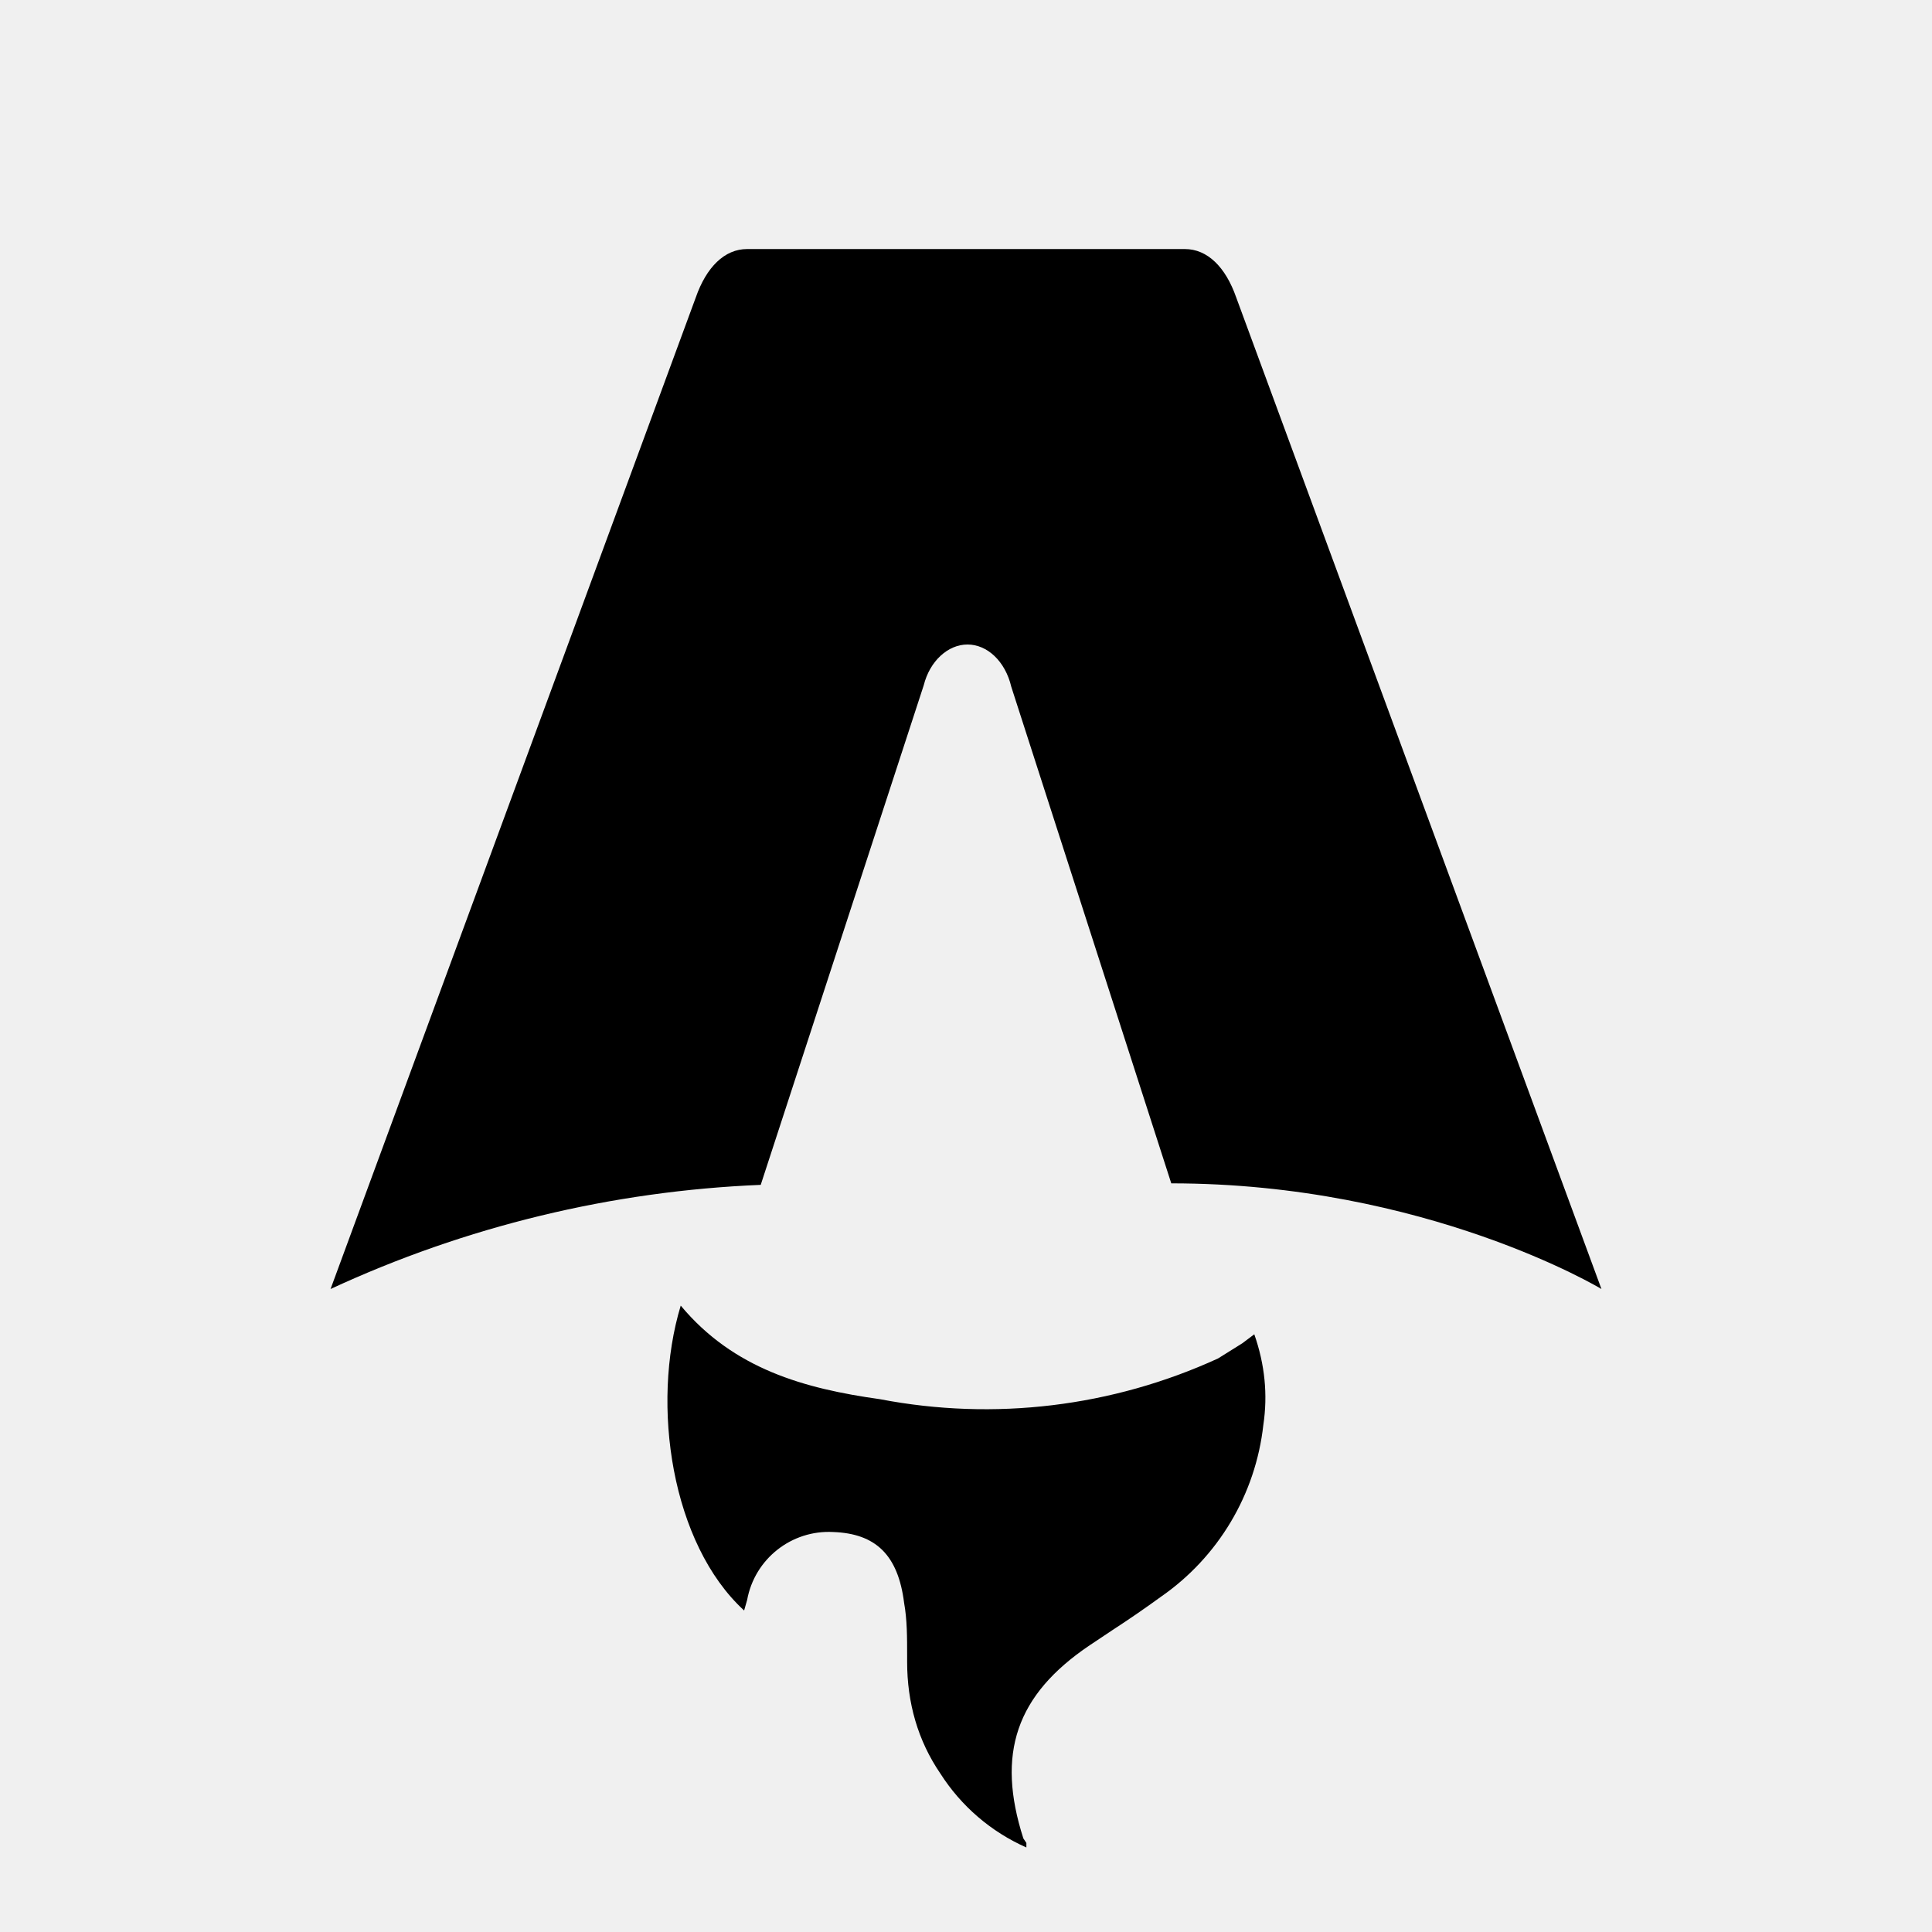
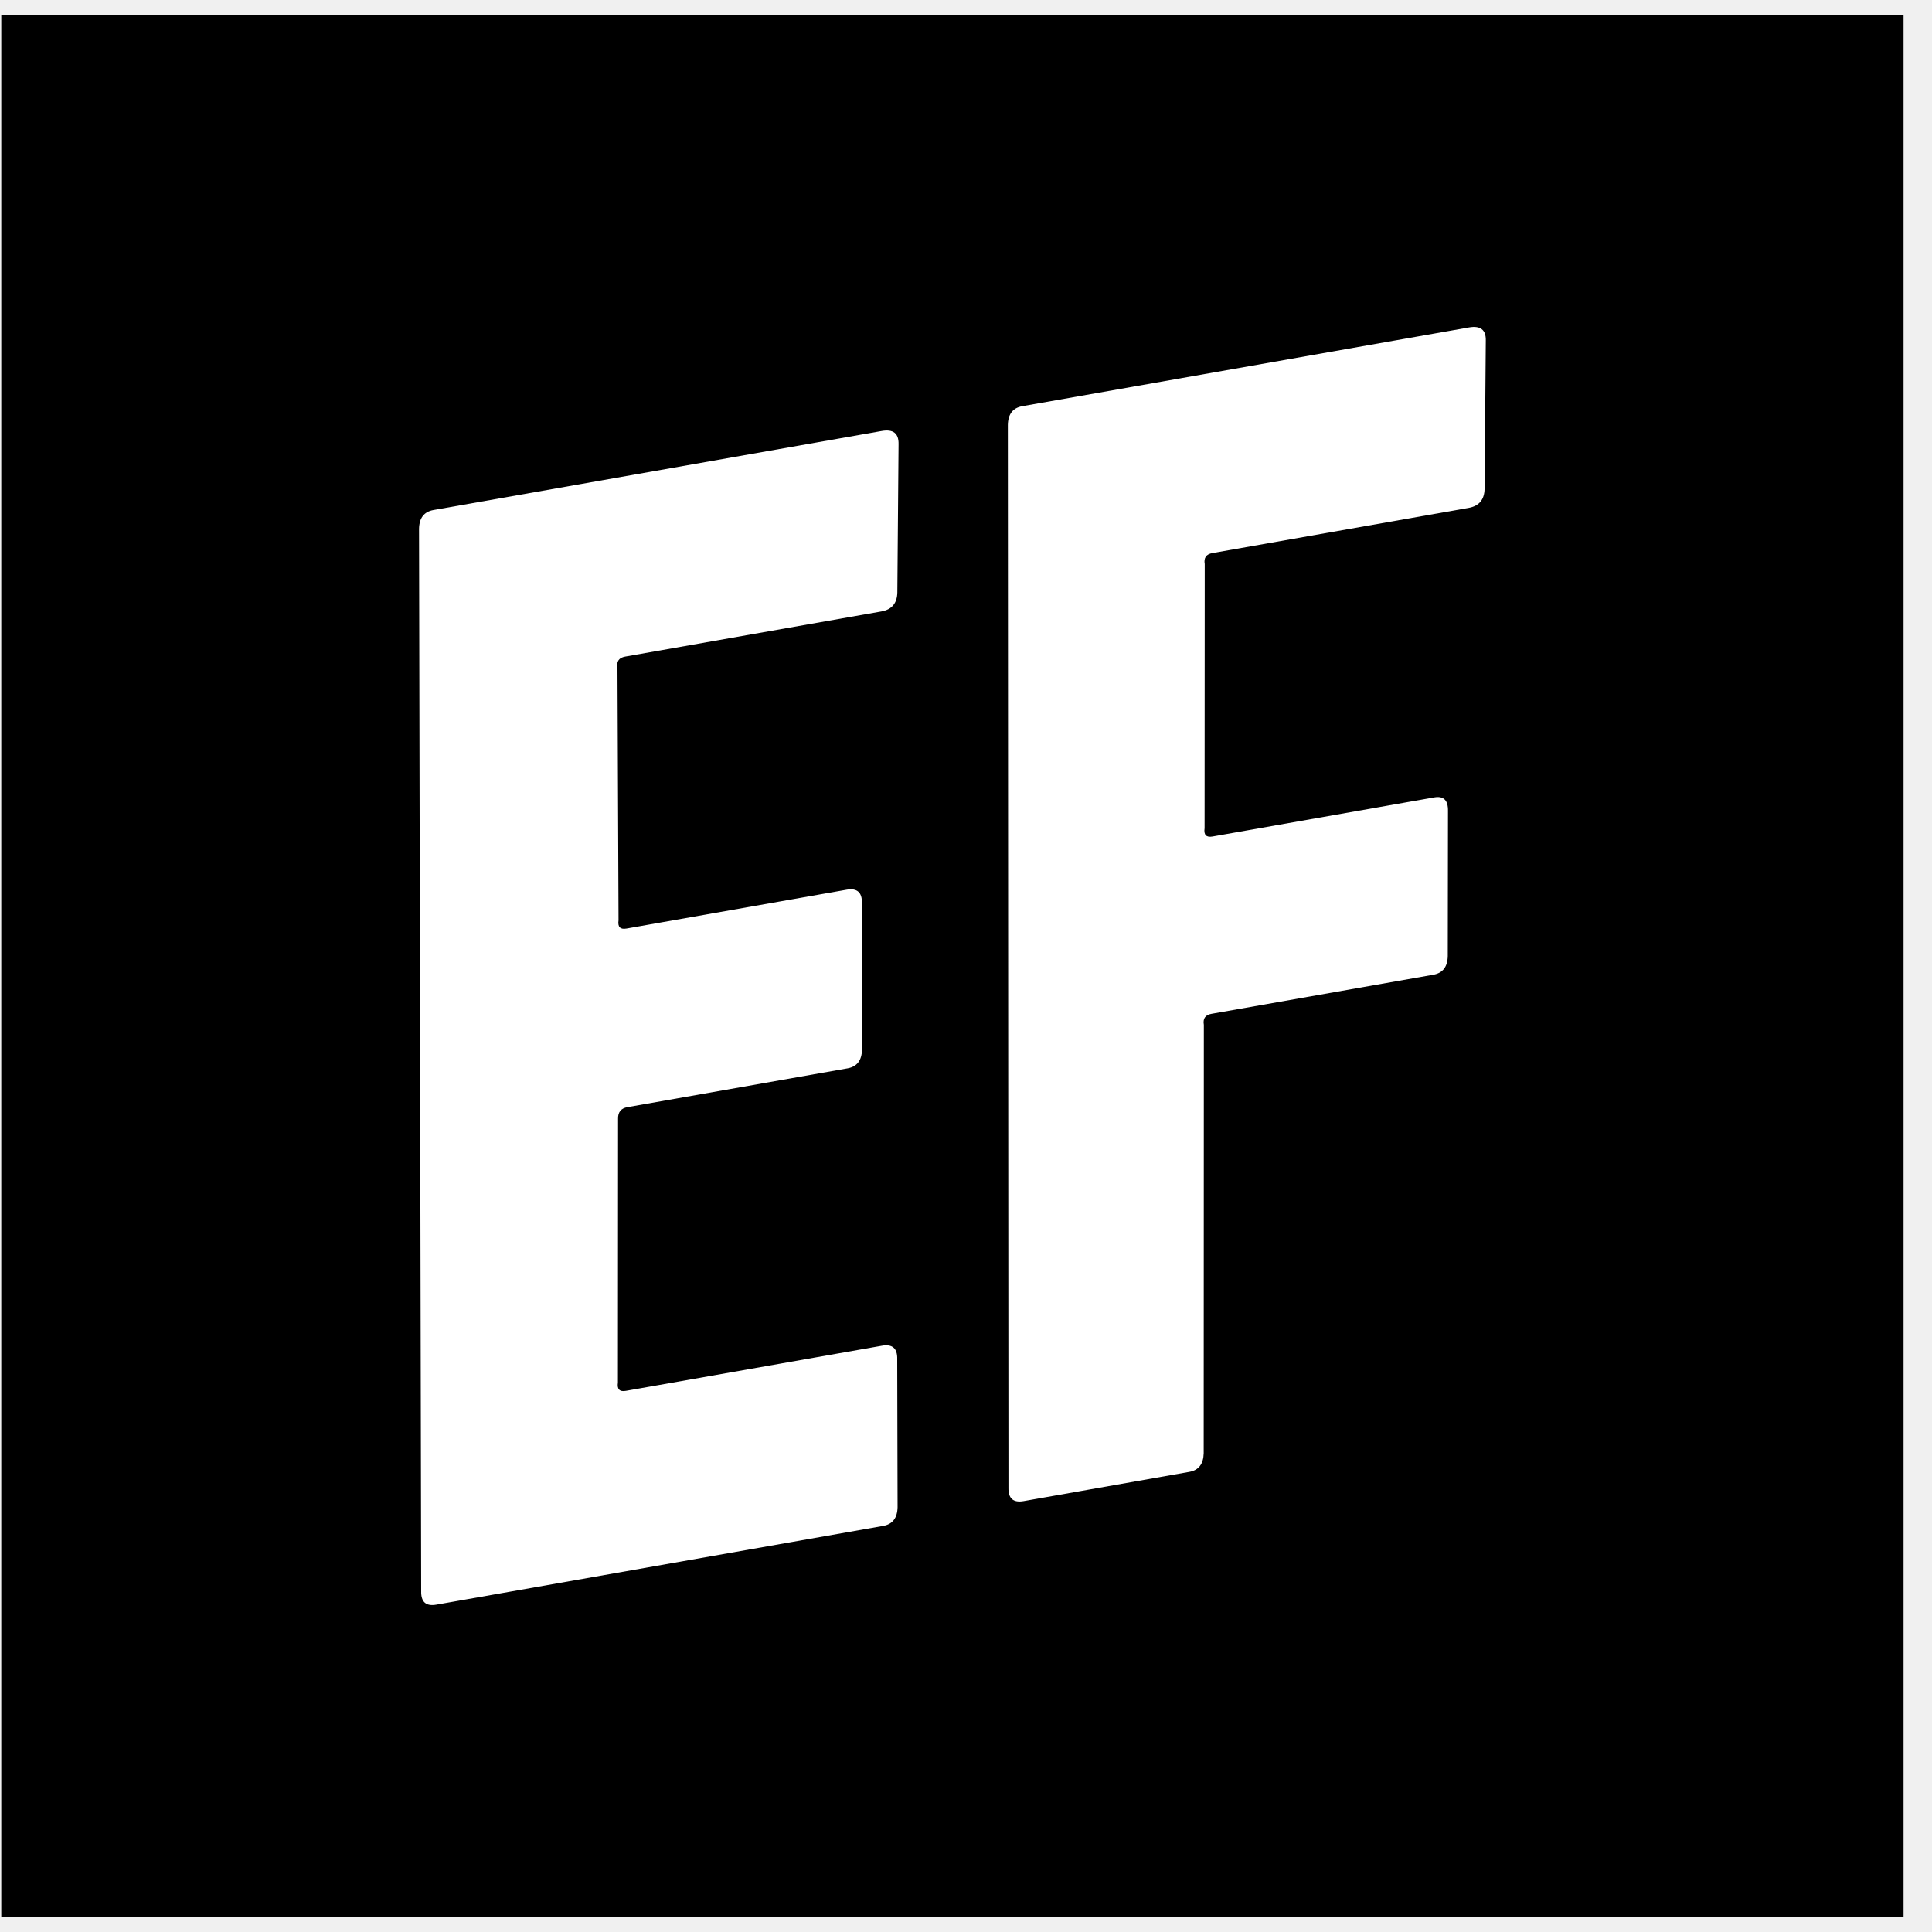
- <svg xmlns="http://www.w3.org/2000/svg" fill="none" viewBox="0 0 128 128">
-   <path d="M50.4 78.5a75.1 75.1 0 0 0-28.5 6.9l24.2-65.7c.7-2 1.9-3.2 3.4-3.2h29c1.5 0 2.7 1.2 3.4 3.2l24.2 65.7s-11.6-7-28.5-7L67 45.5c-.4-1.7-1.6-2.8-2.9-2.8-1.3 0-2.5 1.1-2.9 2.7L50.4 78.5Zm-1.1 28.2Zm-4.2-20.2c-2 6.6-.6 15.8 4.2 20.2a17.5 17.5 0 0 1 .2-.7 5.5 5.5 0 0 1 5.7-4.5c2.8.1 4.3 1.5 4.7 4.7.2 1.1.2 2.3.2 3.5v.4c0 2.7.7 5.2 2.2 7.4a13 13 0 0 0 5.7 4.9v-.3l-.2-.3c-1.8-5.6-.5-9.5 4.4-12.8l1.5-1a73 73 0 0 0 3.2-2.2 16 16 0 0 0 6.8-11.4c.3-2 .1-4-.6-6l-.8.6-1.6 1a37 37 0 0 1-22.4 2.7c-5-.7-9.7-2-13.2-6.2Z" />
-   <style>
-         path { fill: #000; }
-         @media (prefers-color-scheme: dark) {
-             path { fill: #FFF; }
-         }
-     </style>
+ <svg xmlns="http://www.w3.org/2000/svg" width="65" height="65" viewBox="0 0 65 65" fill="none">
+   <rect x="0.043" y="0.5" width="64" height="64" fill="black" />
+   <path d="M14.098 17.787C14.106 17.424 14.268 17.215 14.583 17.159L29.665 14.5C30.051 14.432 30.239 14.579 30.231 14.942L30.19 19.934C30.182 20.297 30.002 20.509 29.652 20.571L21.034 22.09C20.824 22.128 20.737 22.251 20.774 22.461L20.81 30.962C20.777 31.184 20.866 31.277 21.076 31.24L28.485 29.933C28.836 29.872 29.007 30.022 28.998 30.385L29.001 35.315C28.993 35.678 28.831 35.887 28.515 35.943L21.106 37.249C20.896 37.286 20.792 37.413 20.794 37.629L20.789 46.516C20.756 46.739 20.845 46.831 21.055 46.794L29.673 45.275C30.024 45.213 30.195 45.364 30.186 45.726L30.198 50.709C30.19 51.072 30.028 51.281 29.713 51.337L14.683 53.986C14.333 54.048 14.162 53.898 14.17 53.535L14.098 17.787Z" fill="white" />
+   <path d="M40.791 18.607C40.581 18.644 40.495 18.767 40.532 18.977L40.527 27.864C40.494 28.087 40.583 28.18 40.793 28.143L48.255 26.827C48.571 26.771 48.724 26.925 48.716 27.288L48.709 32.165C48.701 32.528 48.539 32.737 48.224 32.793L40.761 34.108C40.551 34.145 40.465 34.269 40.502 34.479L40.497 48.893C40.488 49.256 40.327 49.465 40.011 49.52L34.441 50.503C34.091 50.565 33.92 50.414 33.928 50.051L33.908 14.294C33.916 13.931 34.078 13.722 34.394 13.666L49.423 11.016C49.808 10.948 49.997 11.095 49.988 11.458L49.947 16.45C49.939 16.813 49.76 17.025 49.41 17.087L40.791 18.607Z" fill="white" />
</svg>
